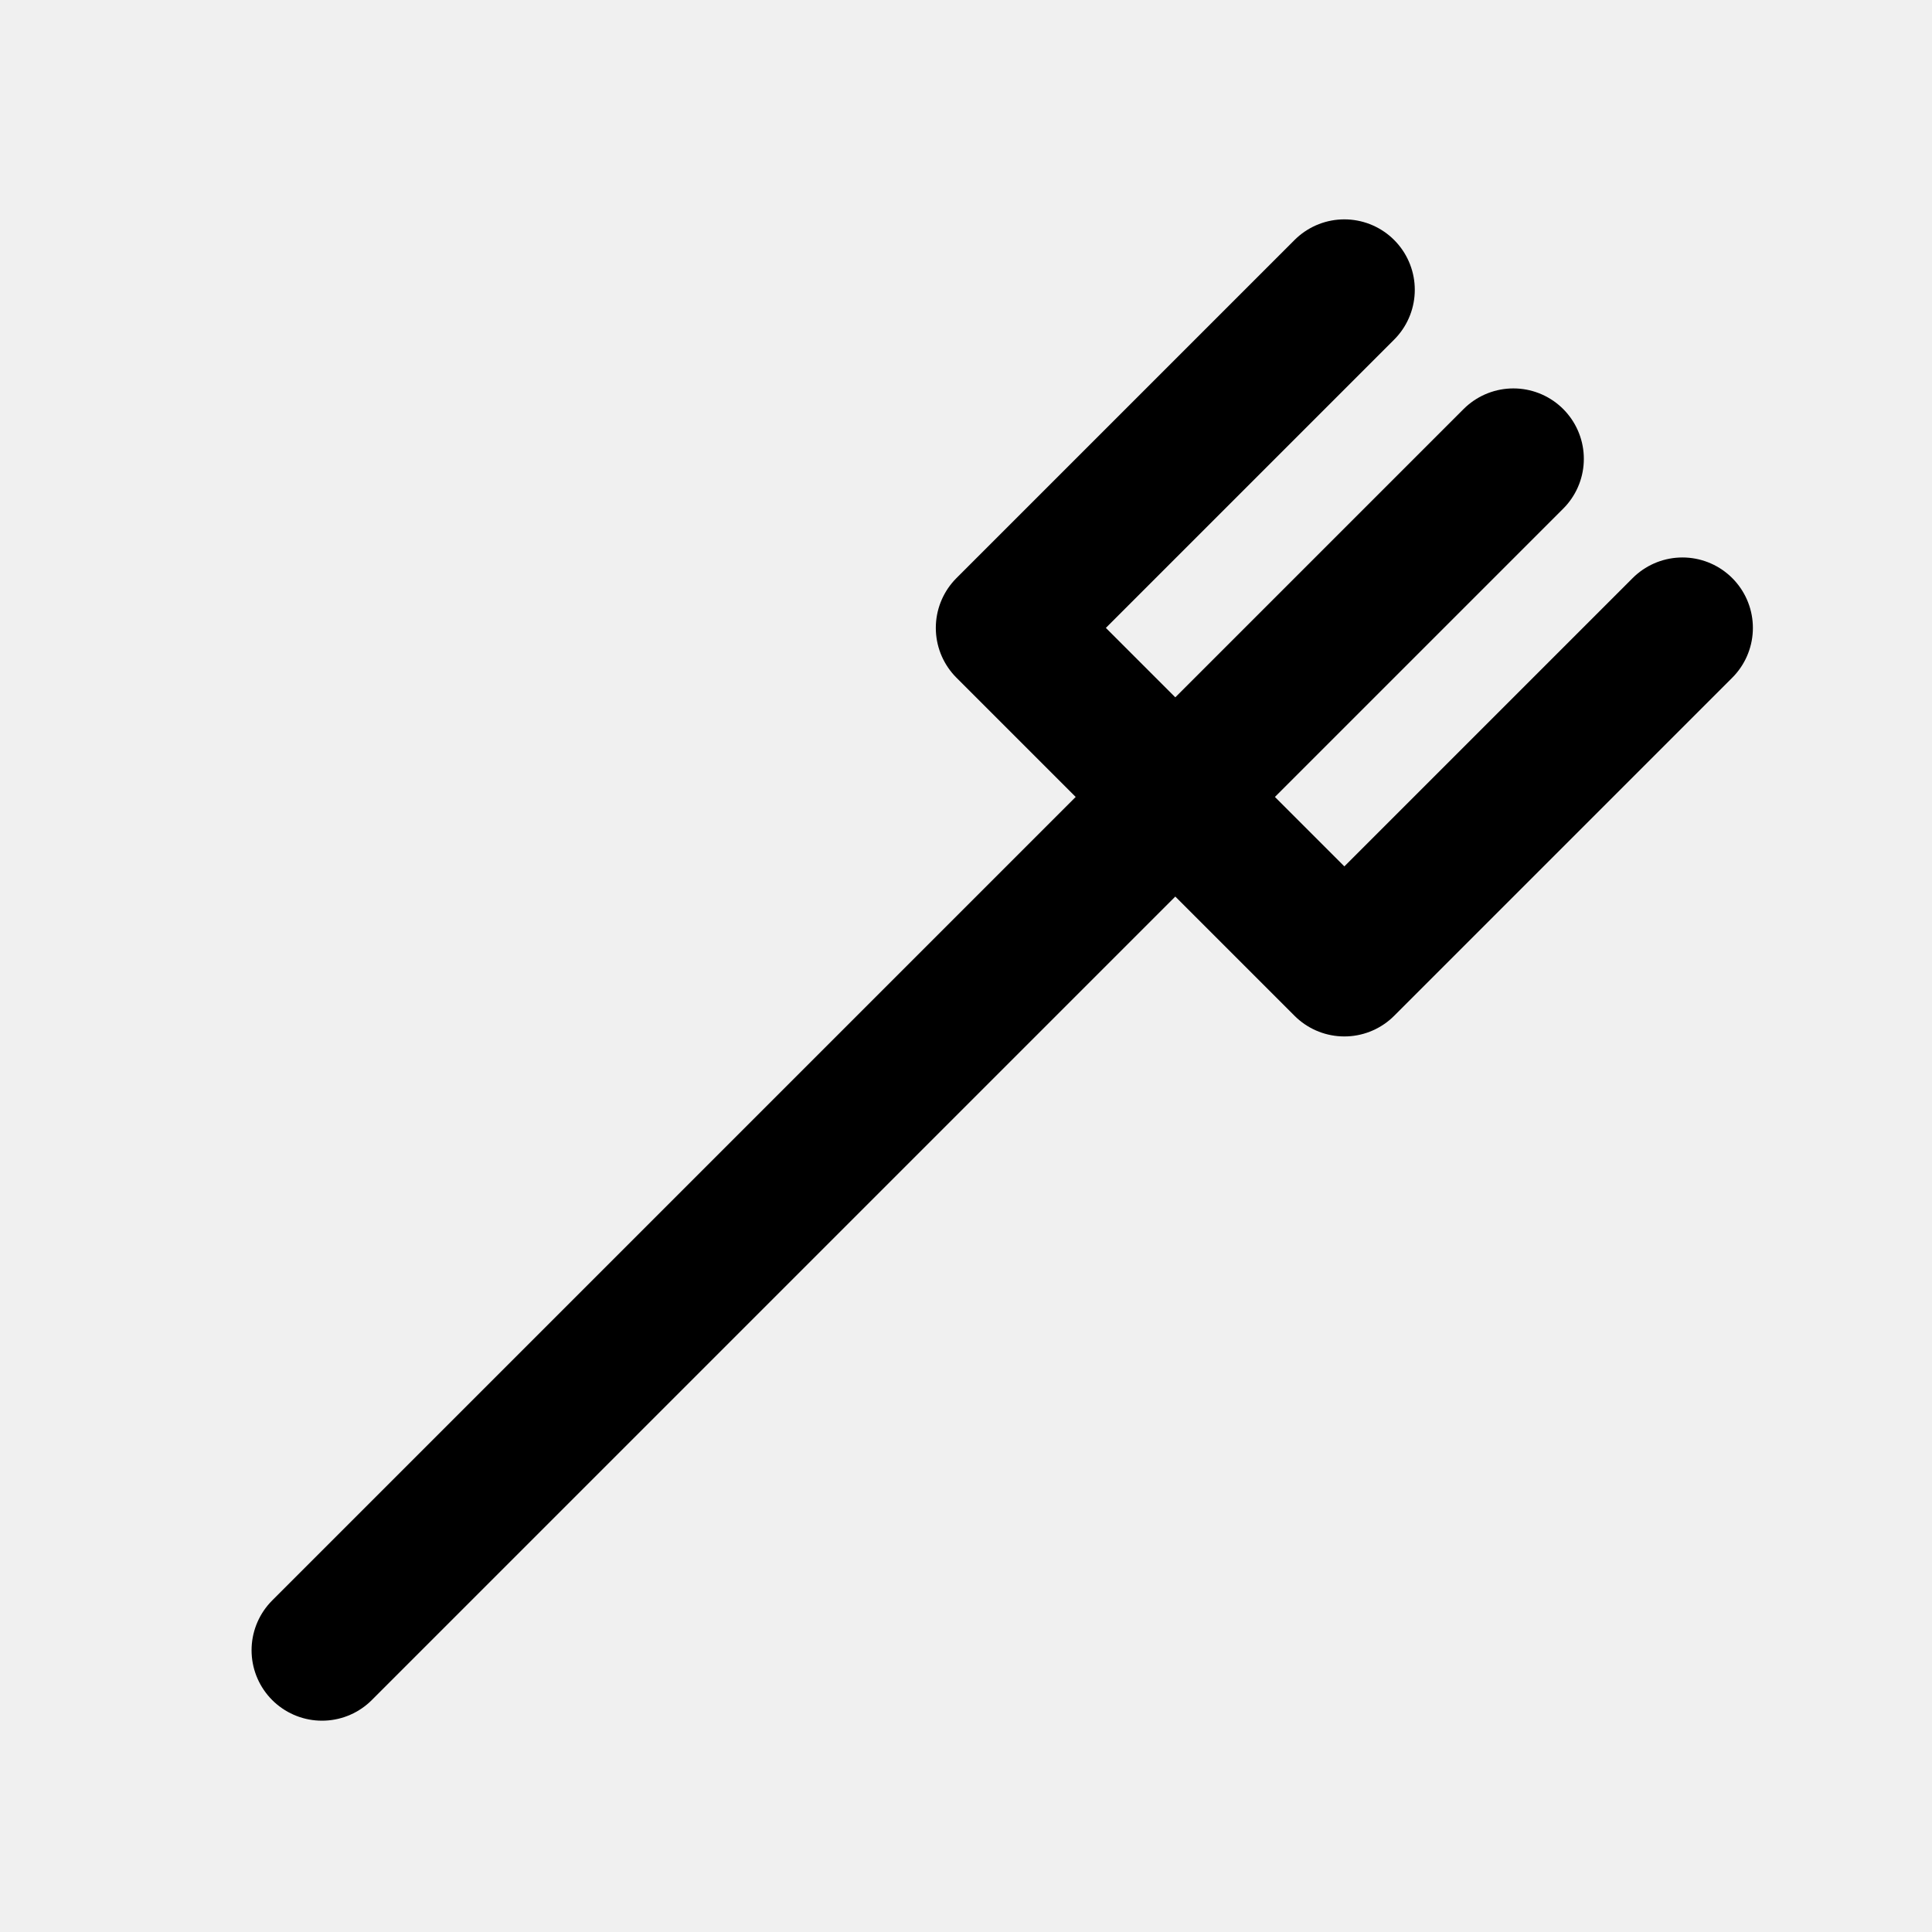
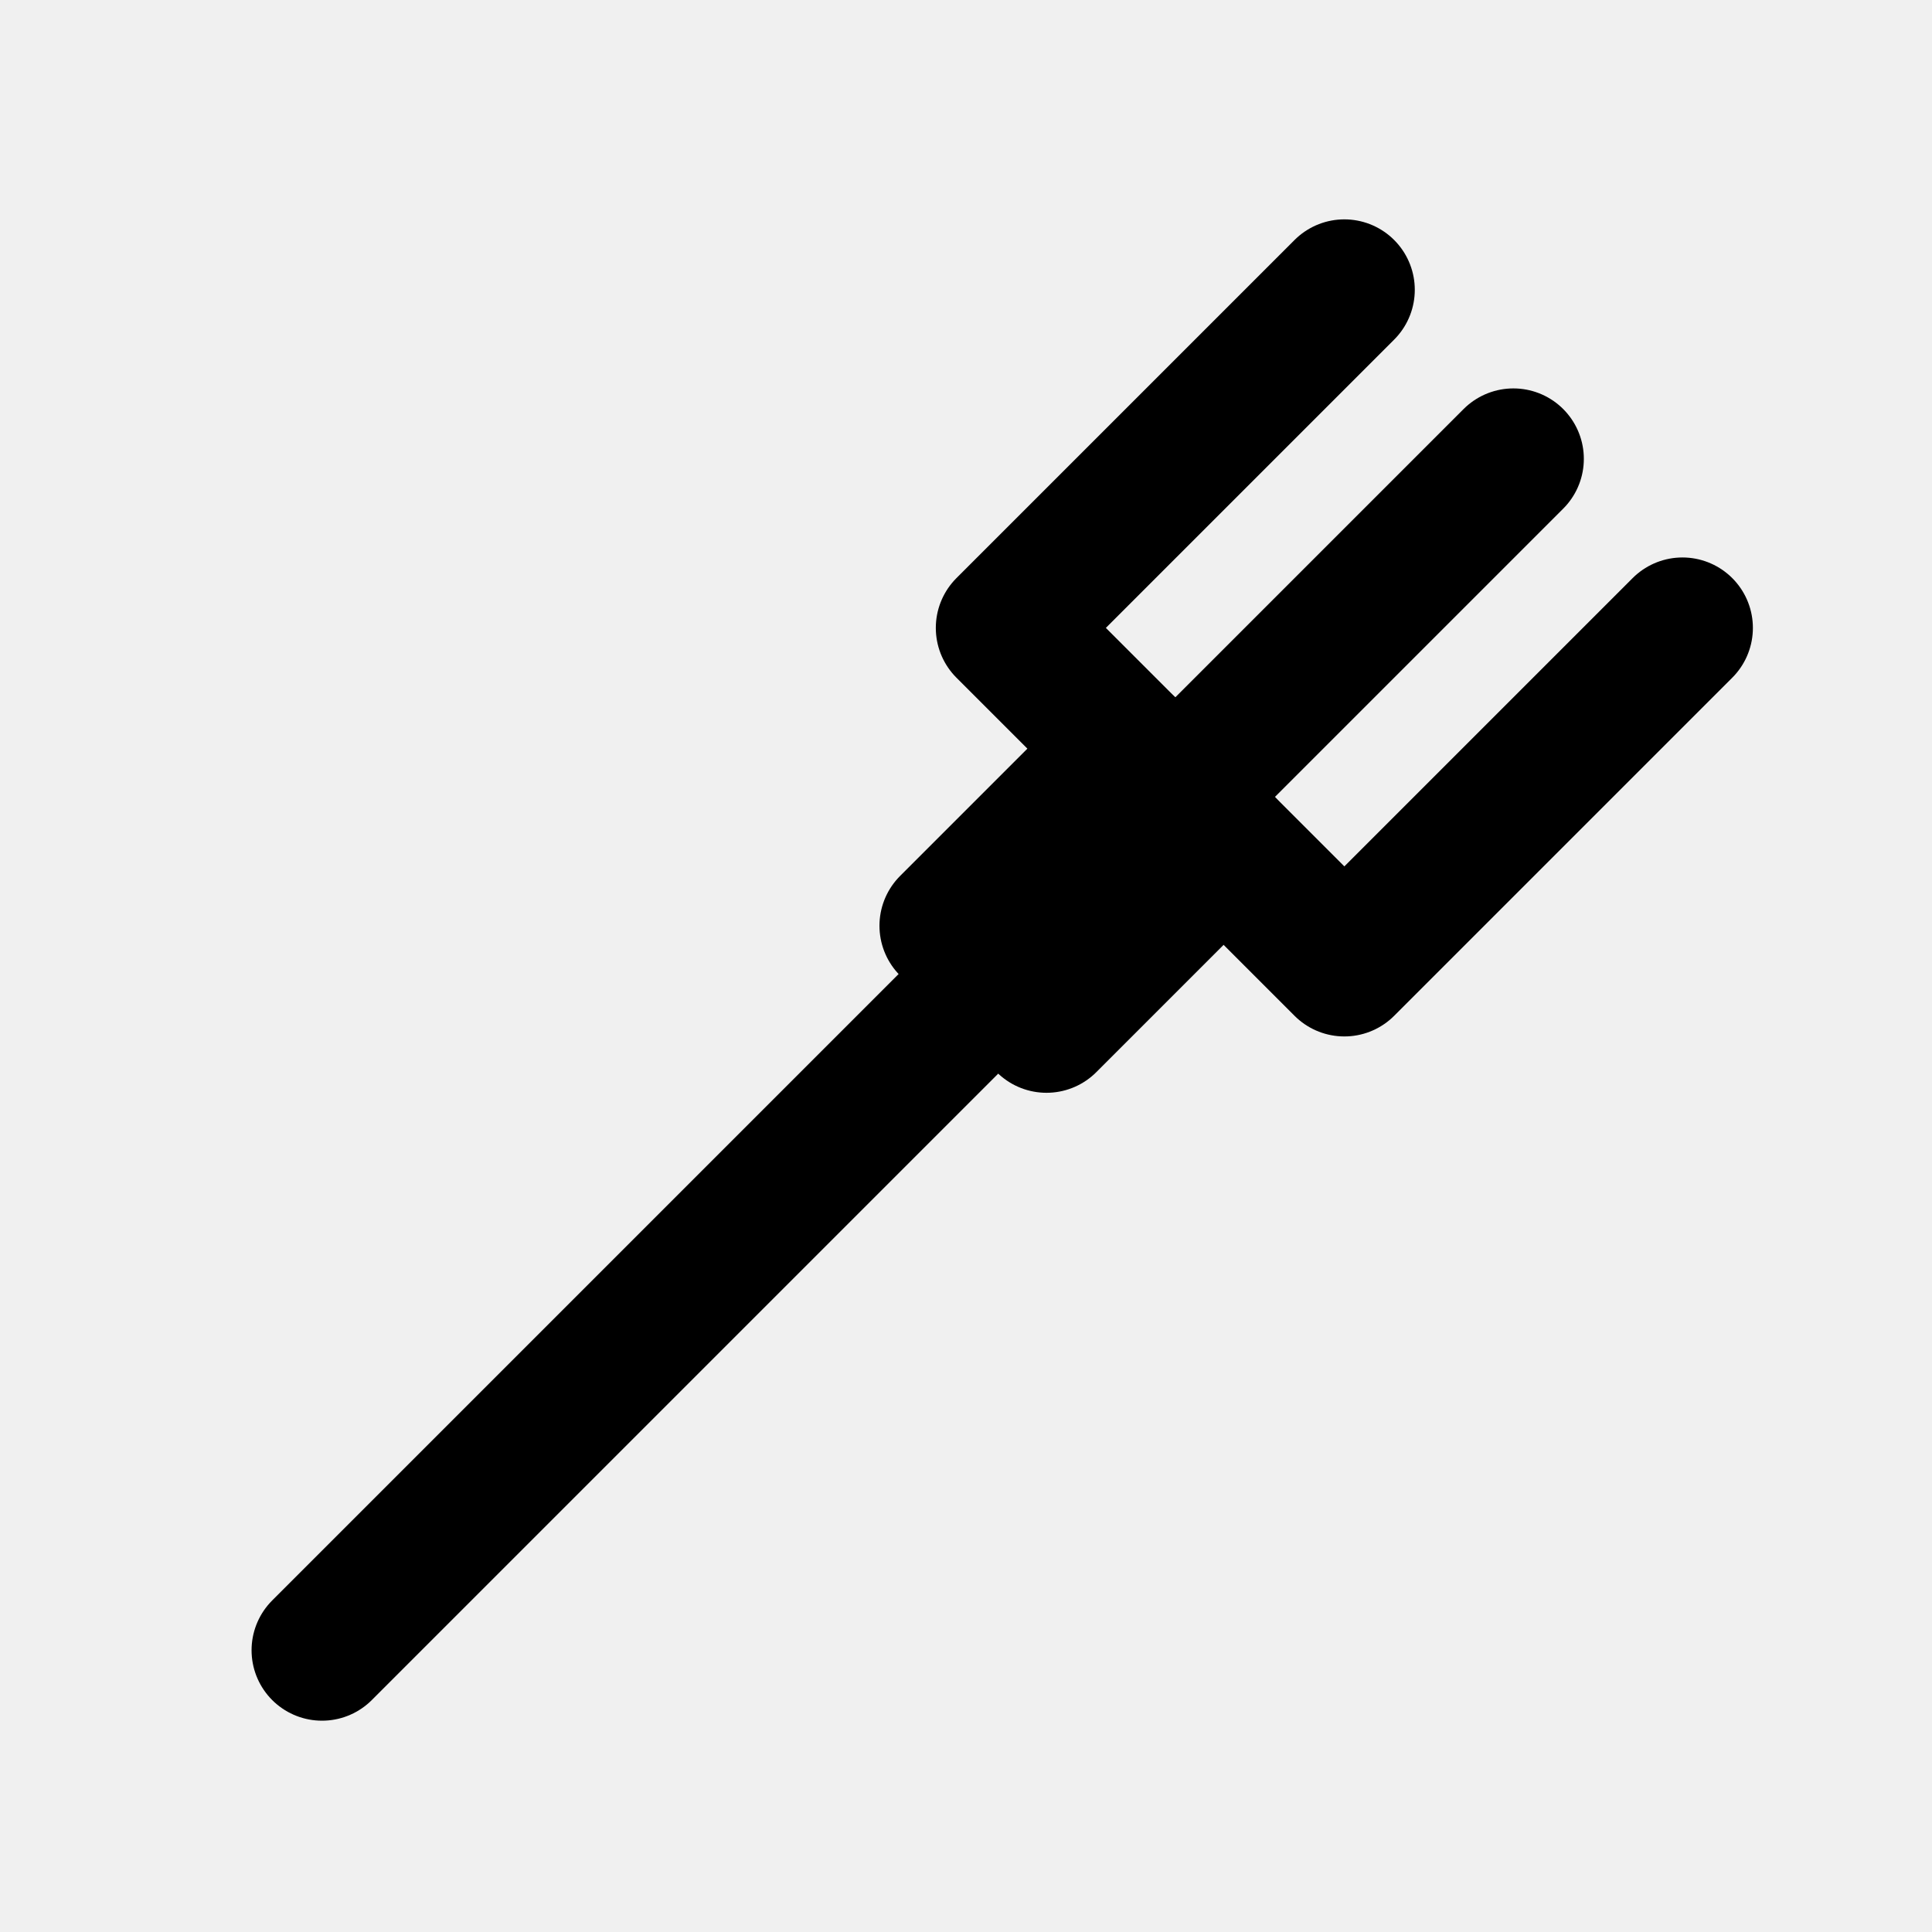
<svg xmlns="http://www.w3.org/2000/svg" width="24" height="24" viewBox="0 0 24 24" fill="none" stroke="currentColor" stroke-width="1.75" stroke-linecap="round" stroke-linejoin="round" class="afroicon afroicon-fourche afroicon-fill">
+   <mask id="afm-fourche" maskUnits="userSpaceOnUse" x="0" y="0" width="24" height="24">
+     <path d="M11.8 11.5L14 9.3L15.2 10.5L13 12.7Z" fill="#fff" stroke="#fff" />
+   </mask>
+   <rect width="24" height="24" fill="currentColor" stroke="none" mask="url(#afm-fourche)" />
  <path d="M4 20.5L14.6 9.9" />
  <path d="M16.7 3.6L12.5 7.8L16.7 12L20.9 7.8" />
  <path d="M14.6 9.9L18.8 5.7" />
</svg>
